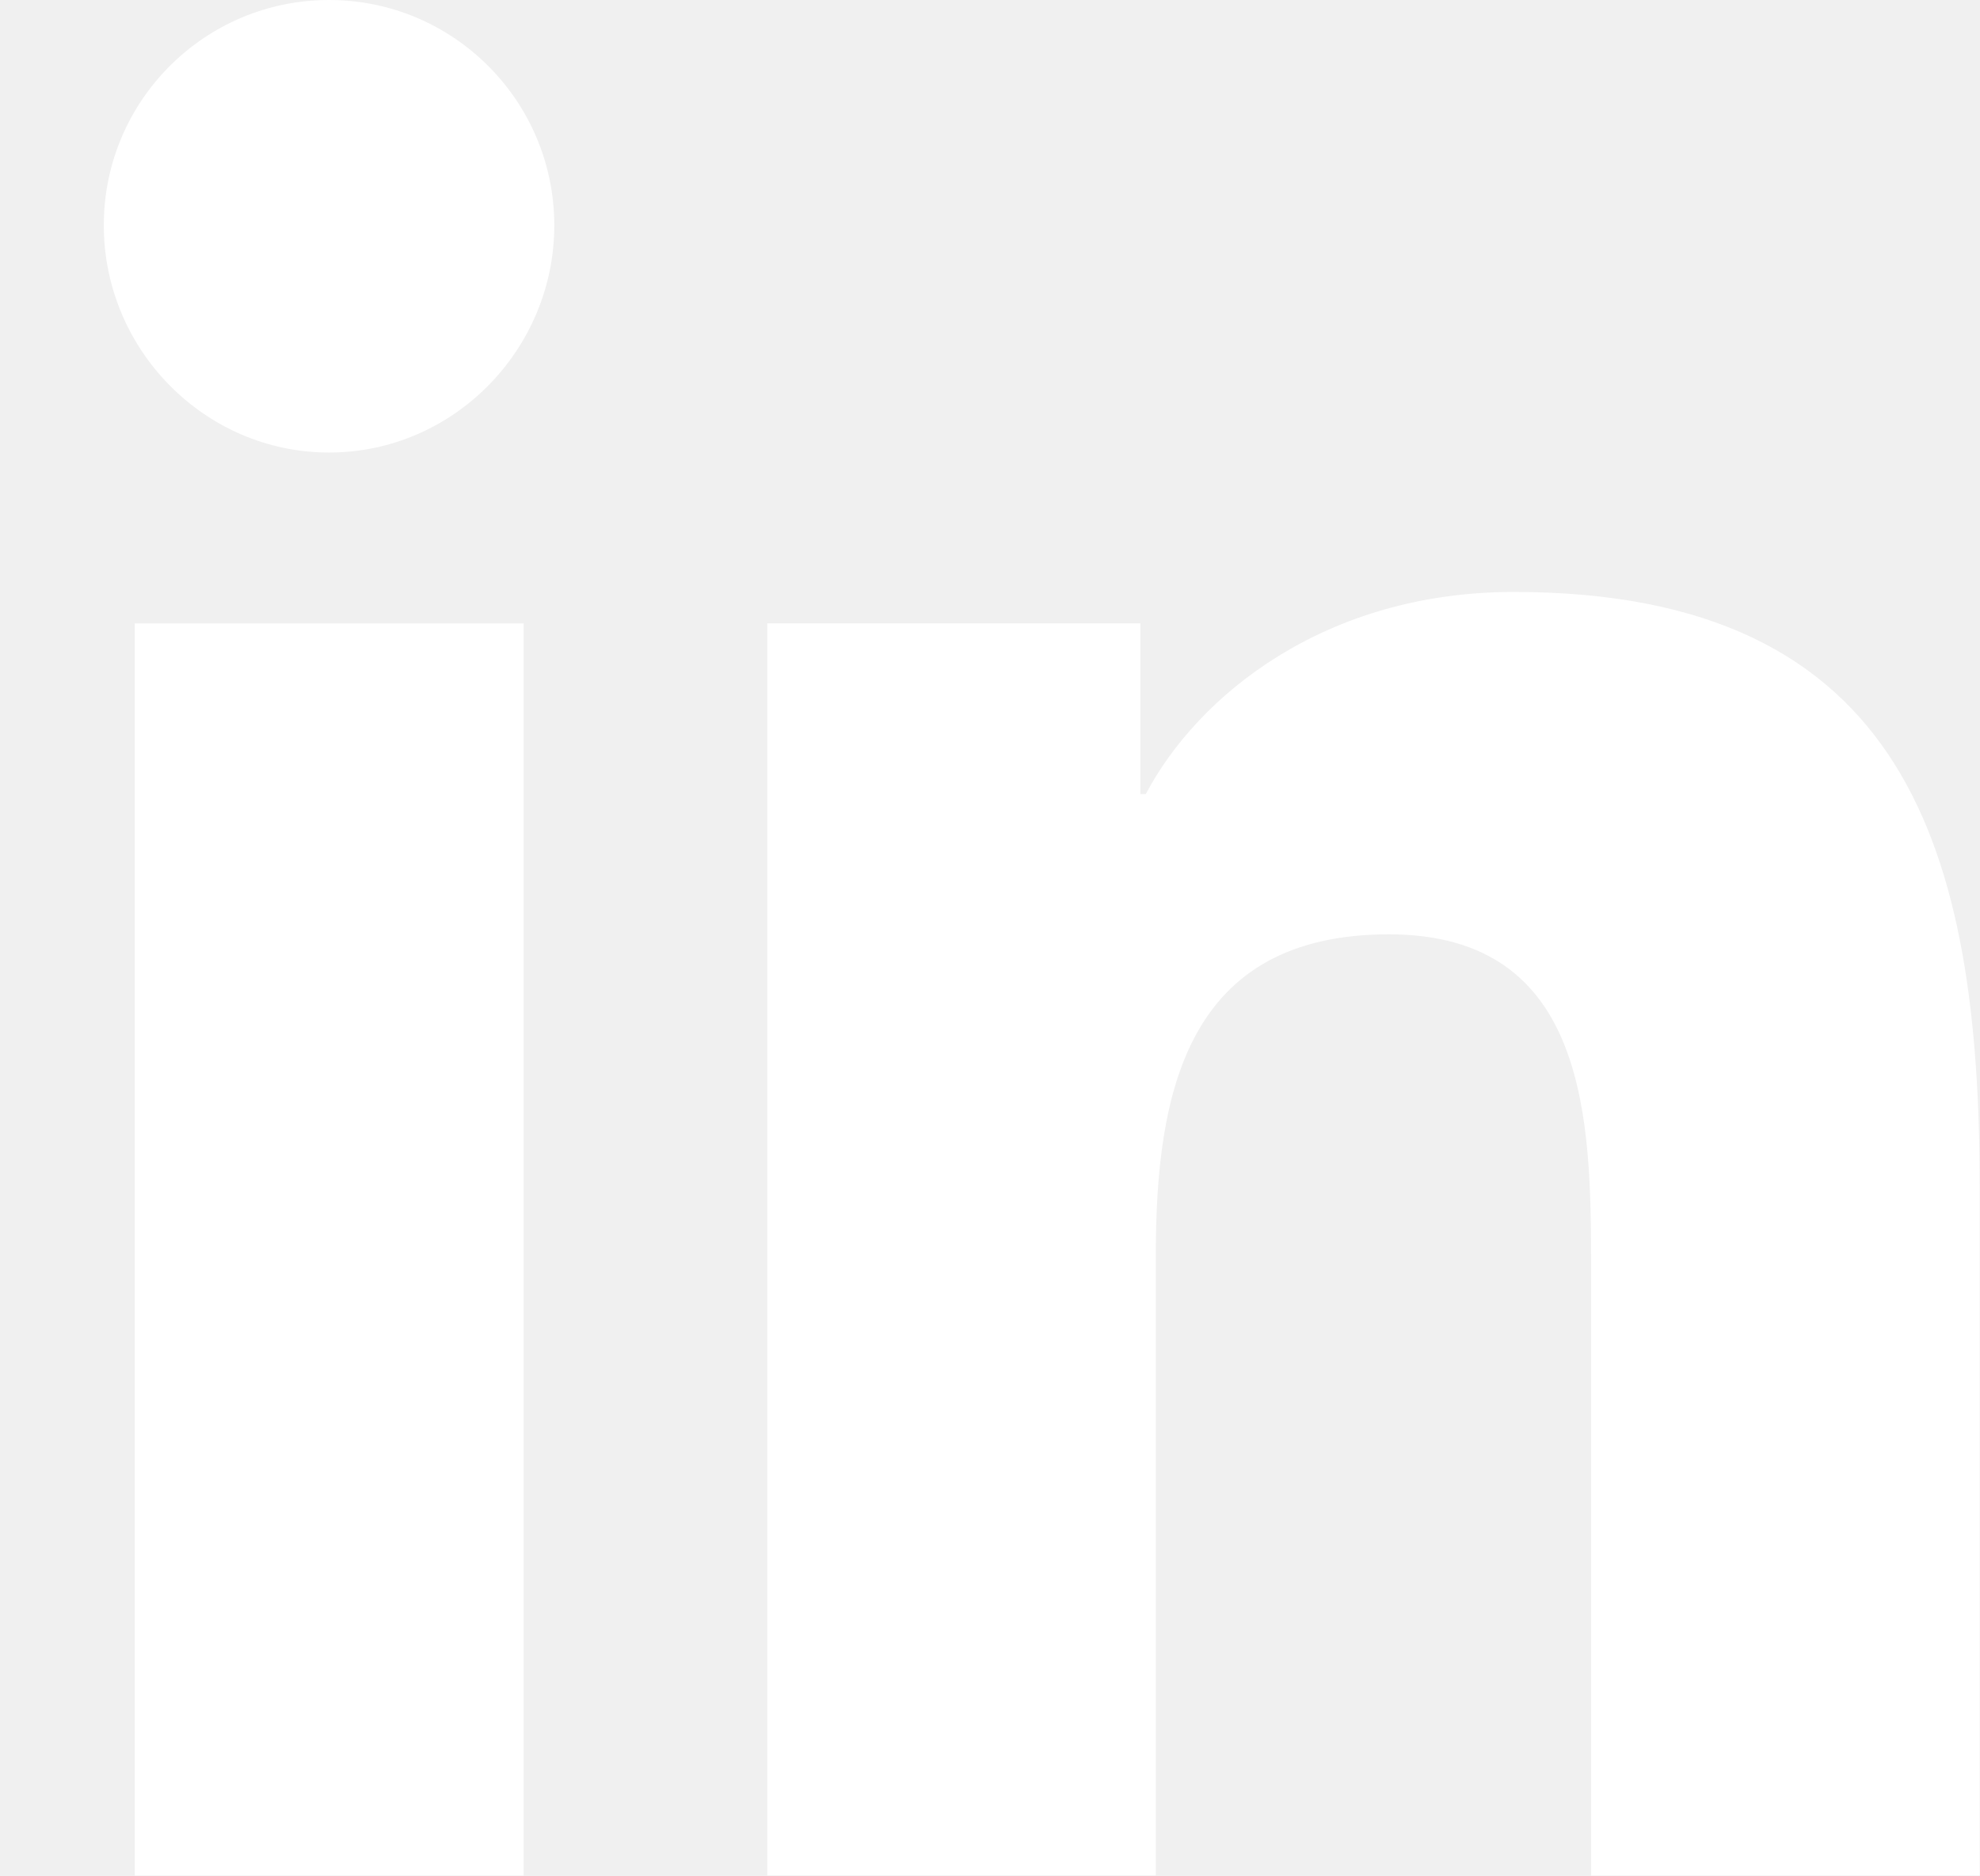
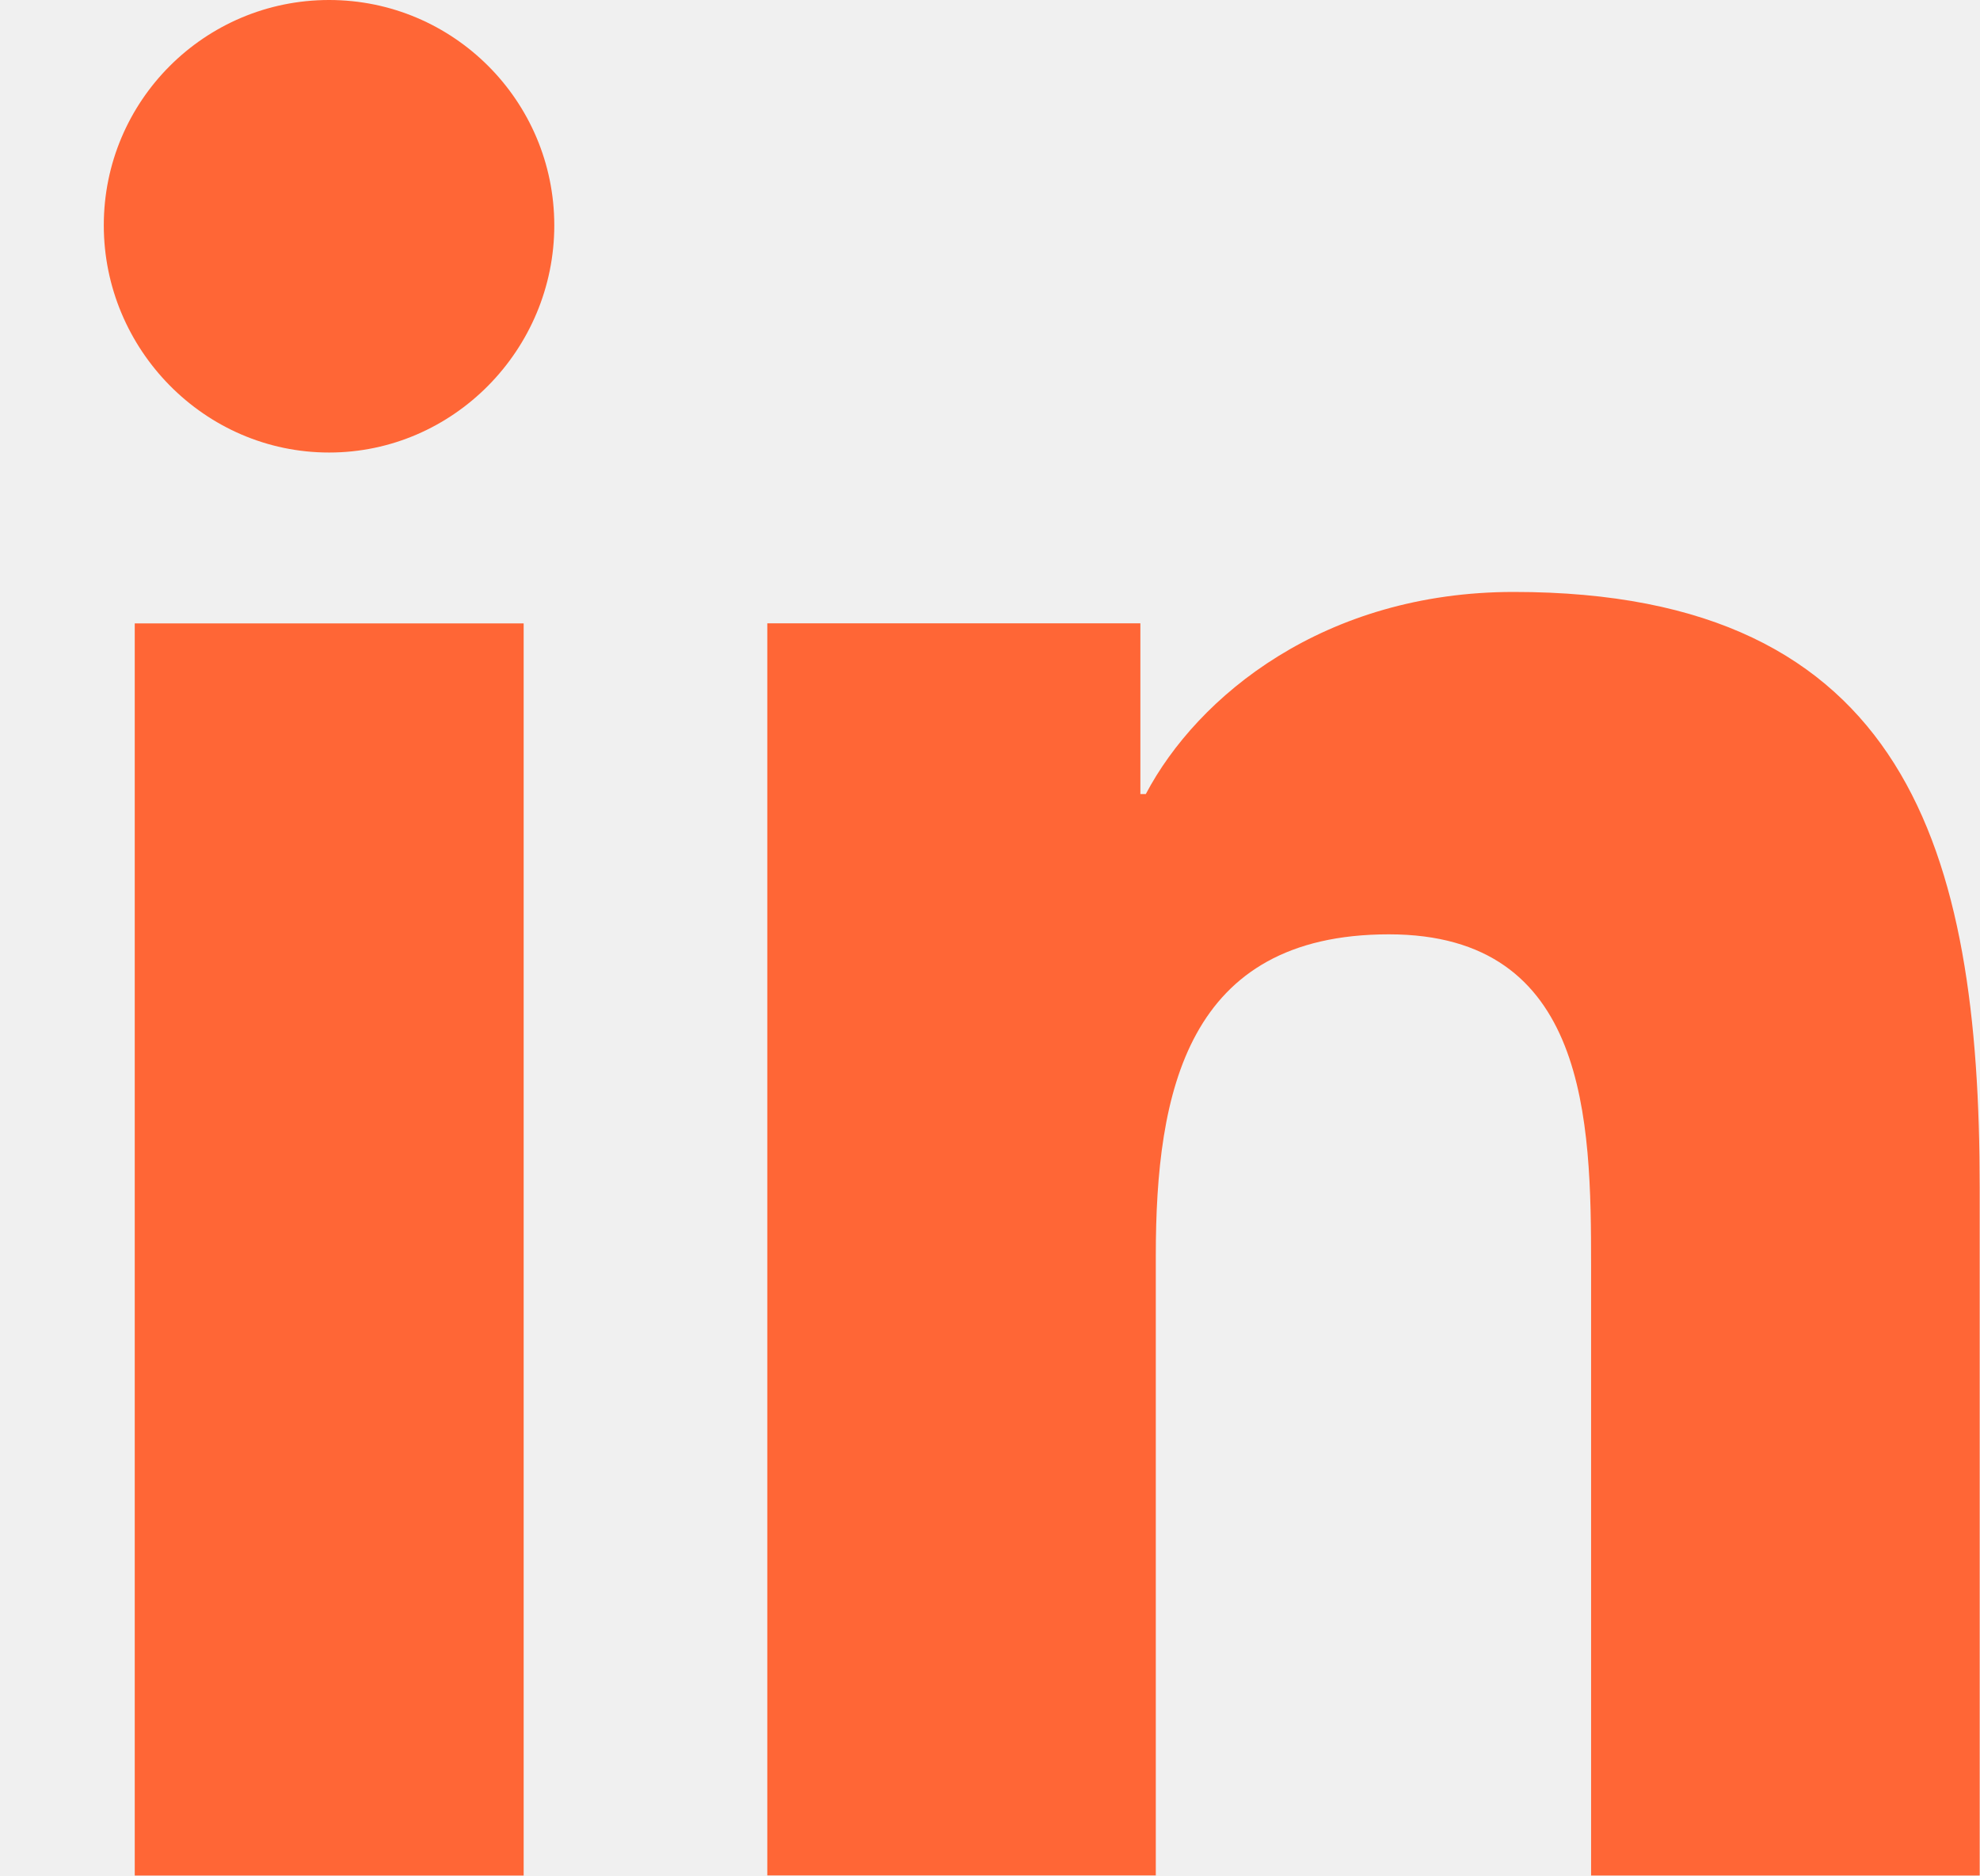
<svg xmlns="http://www.w3.org/2000/svg" width="19" height="18" viewBox="0 0 19 18" fill="none">
-   <path d="M18.992 18V17.999H18.997V11.398C18.997 8.168 18.301 5.681 14.526 5.681C12.711 5.681 11.493 6.677 10.995 7.621H10.943V5.982H7.363V17.999H11.091V12.049C11.091 10.482 11.388 8.967 13.328 8.967C15.24 8.967 15.268 10.755 15.268 12.149V18H18.992Z" fill="white" />
-   <path d="M1.293 5.983H5.025V18H1.293V5.983Z" fill="white" />
-   <path d="M3.158 0C1.964 0 0.996 0.968 0.996 2.162C0.996 3.355 1.964 4.343 3.158 4.343C4.351 4.343 5.319 3.355 5.319 2.162C5.318 0.968 4.35 0 3.158 0V0Z" fill="white" />
+   <path d="M18.992 18V17.999H18.997V11.398C18.997 8.168 18.301 5.681 14.526 5.681C12.711 5.681 11.493 6.677 10.995 7.621H10.943V5.982H7.363V17.999H11.091V12.049C11.091 10.482 11.388 8.967 13.328 8.967C15.24 8.967 15.268 10.755 15.268 12.149V18H18.992Z" fill="#ff6636" />
+   <path d="M1.293 5.983H5.025V18H1.293V5.983Z" fill="#ff6636" />
+   <path d="M3.158 0C1.964 0 0.996 0.968 0.996 2.162C0.996 3.355 1.964 4.343 3.158 4.343C4.351 4.343 5.319 3.355 5.319 2.162C5.318 0.968 4.35 0 3.158 0V0Z" fill="#ff6636" />
</svg>
